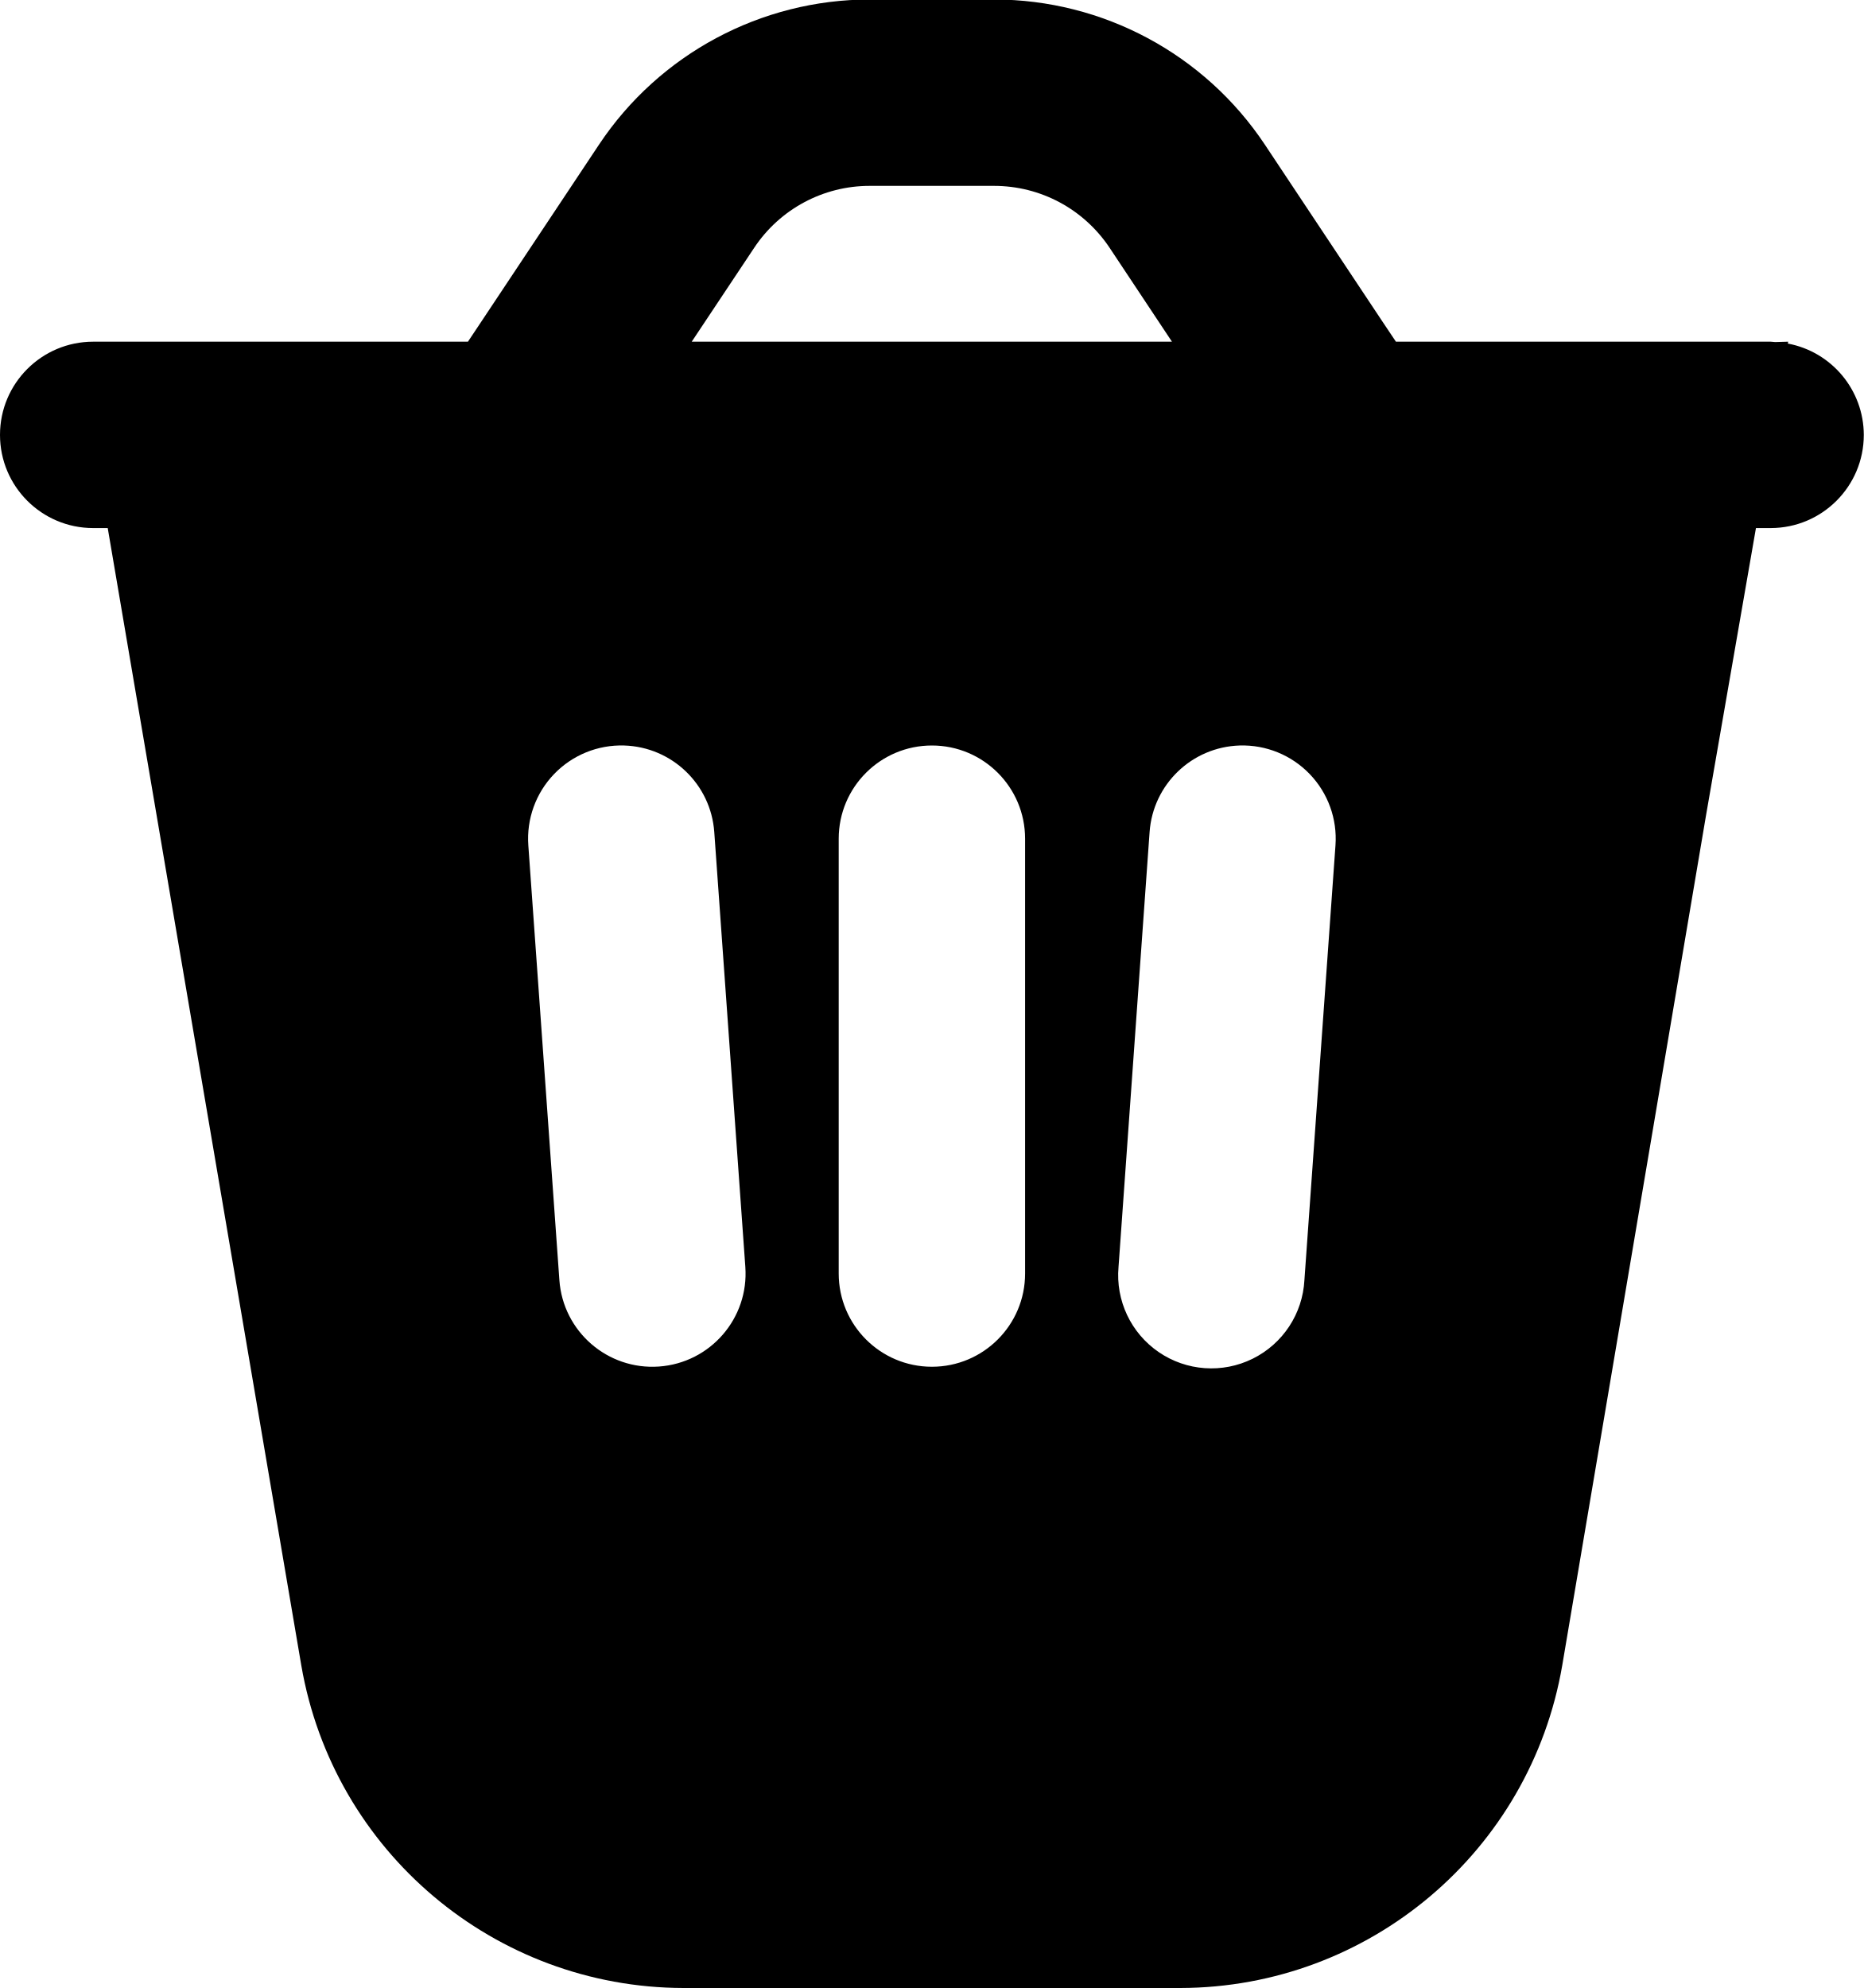
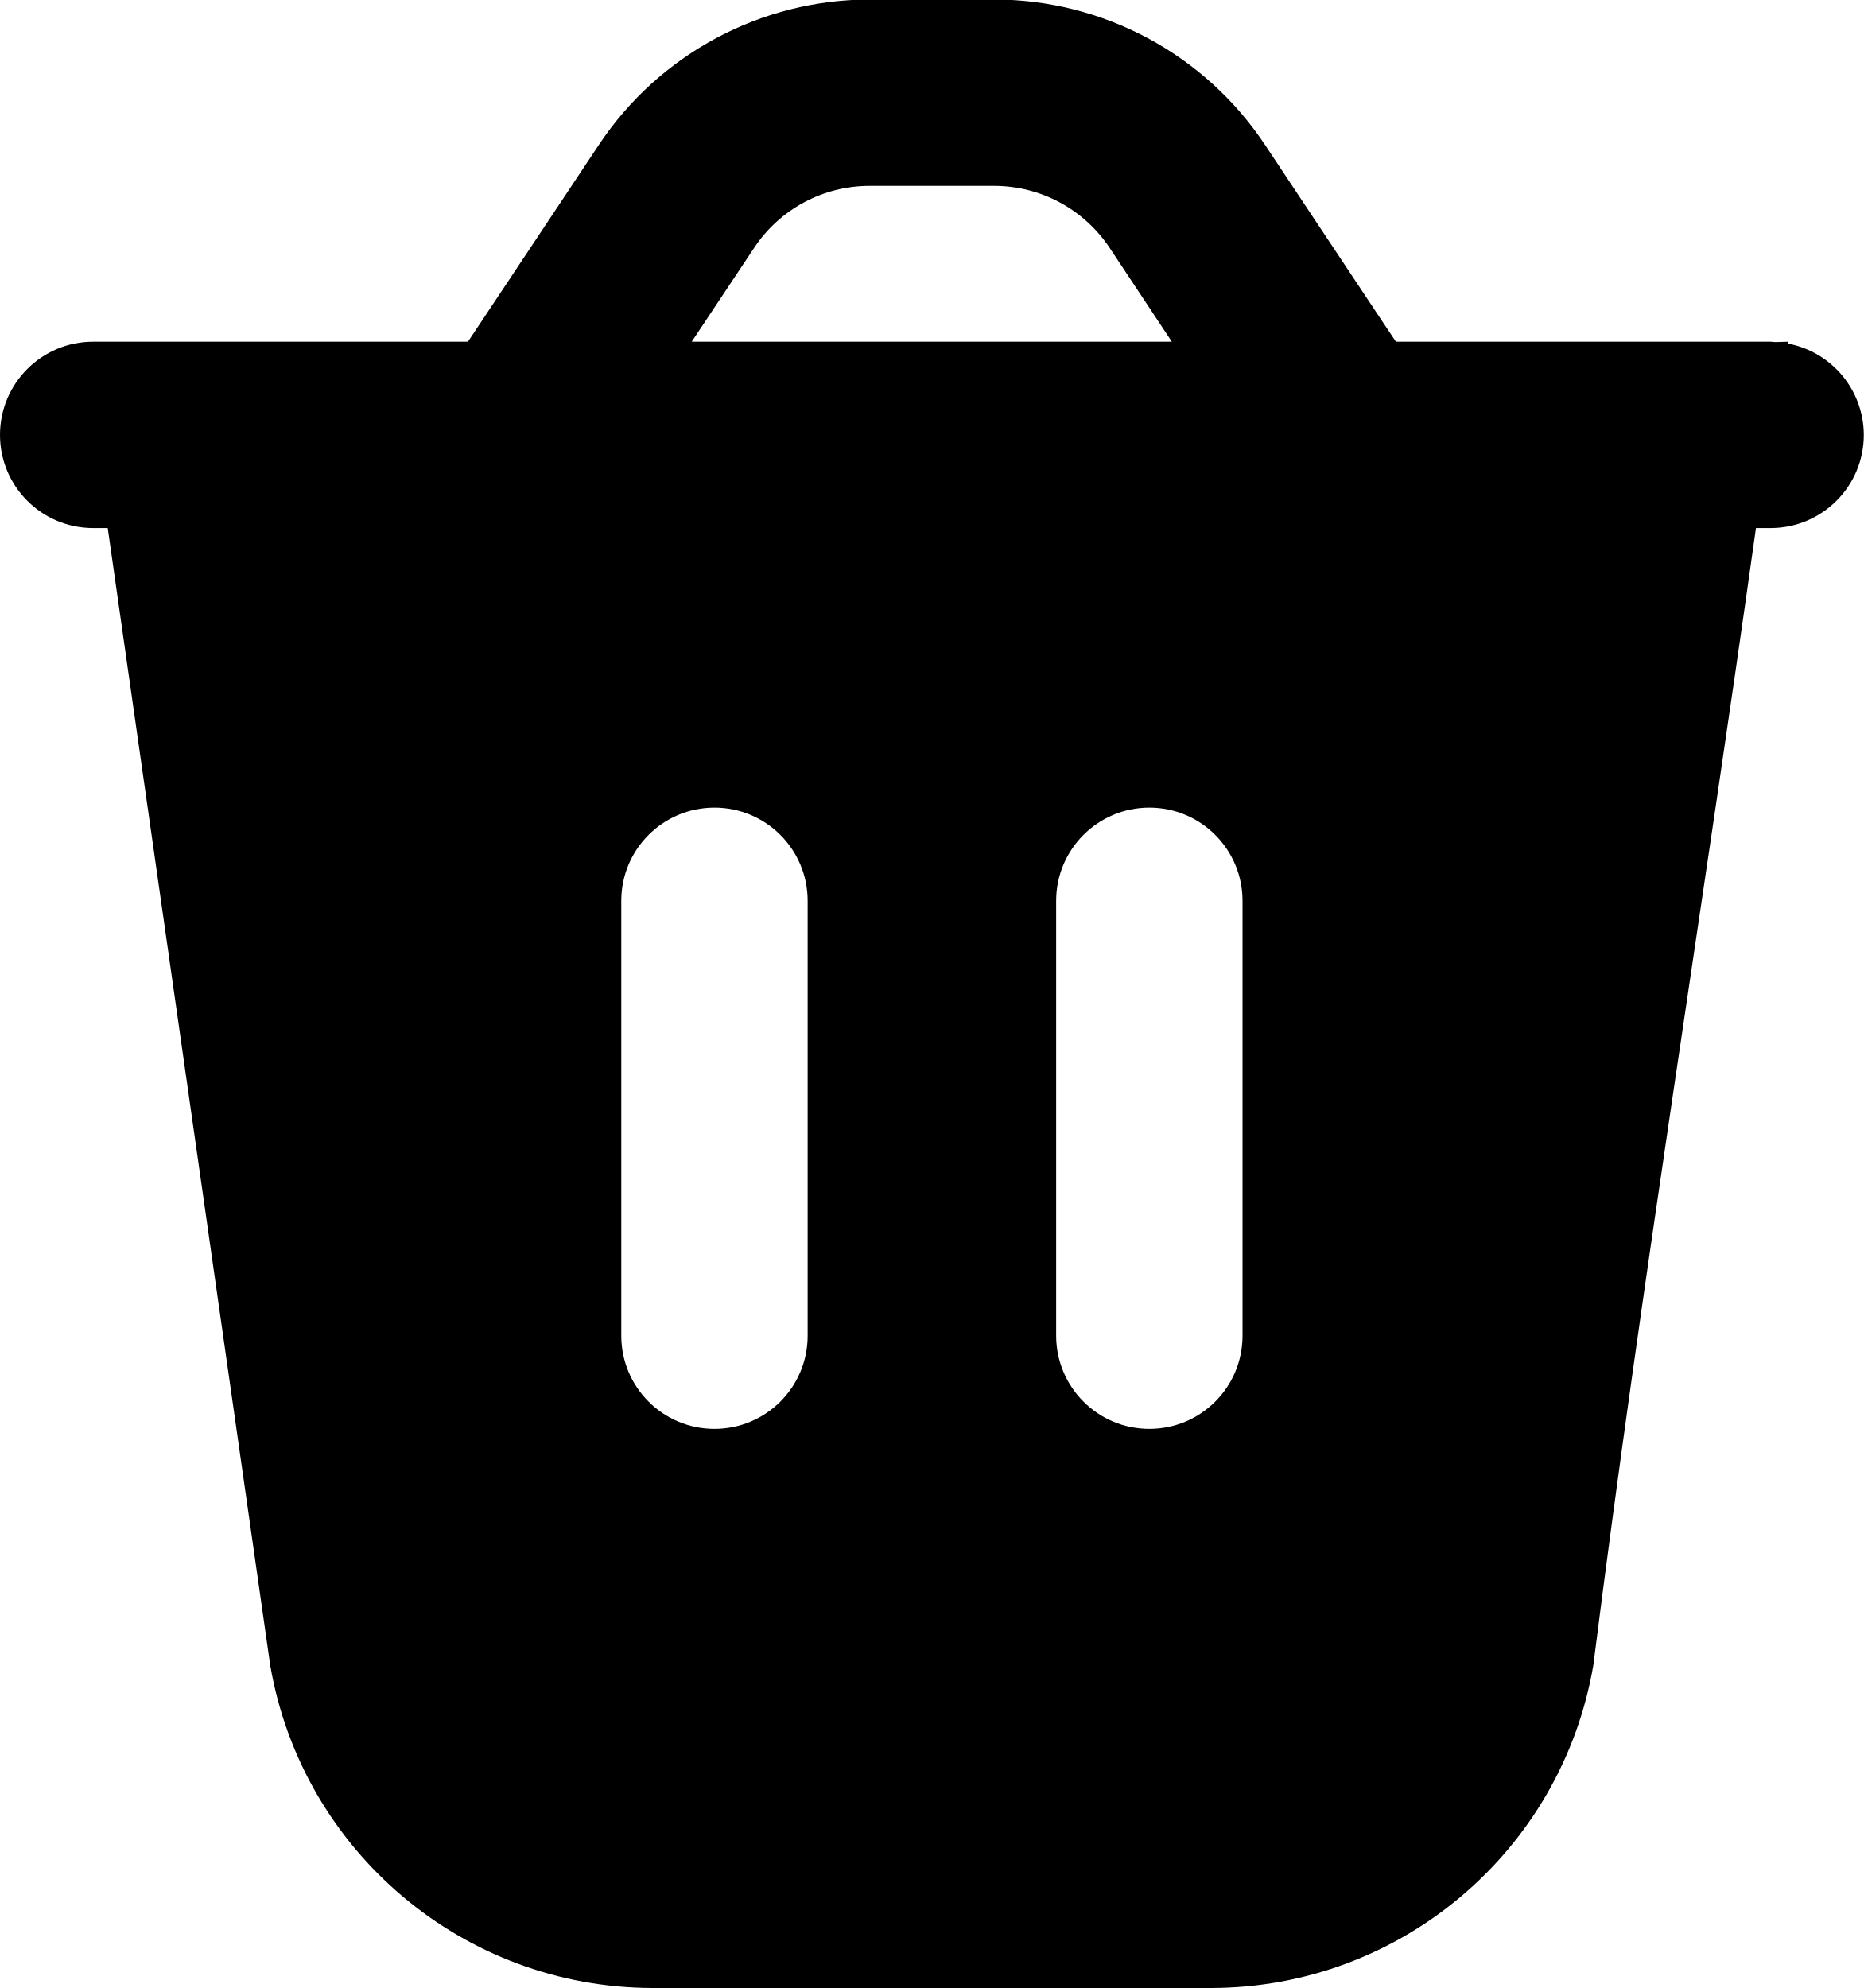
<svg xmlns="http://www.w3.org/2000/svg" xml:space="preserve" viewBox="0 0 30 32">
-   <path d="M14-.008c-1.75 0-3.388.878-4.357 2.334L7.752 5.17l-.22.33H1.5a1.5 1.5 0 0 0 0 3h.234L4.85 26.809A6.255 6.255 0 0 0 11 32h8a6.25 6.25 0 0 0 6.146-5.193l2.315-13.686.803-4.621h.236A1.5 1.5 0 0 0 30 7a1.5 1.5 0 0 0-1.223-1.47l.006-.03-.21.006A1.5 1.5 0 0 0 28.5 5.5h-6.031l-.221-.33-1.89-2.844A5.239 5.239 0 0 0 16-.008h-2zm0 3h2c.75 0 1.444.373 1.86.996L18.864 5.5h-7.73l1.006-1.512A2.229 2.229 0 0 1 14 2.992zM10.047 12a1.5 1.5 0 0 1 1.45 1.393l.5 7a1.5 1.5 0 0 1-2.993.214l-.5-7A1.5 1.5 0 0 1 10.047 12zM15 12a1.5 1.5 0 0 1 1.5 1.5v7a1.5 1.5 0 0 1-3 0v-7A1.5 1.5 0 0 1 15 12zm4.953 0a1.5 1.5 0 0 1 1.543 1.607l-.5 6.998a1.5 1.5 0 1 1-2.992-.212l.5-7A1.5 1.5 0 0 1 19.954 12z" color="#000" style="-inkscape-stroke:none" />
+   <path d="M14-.008a5.24 5.24 0 0 0-4.357 2.334L7.752 5.17l-.22.33H1.5a1.5 1.5 0 0 0 0 3h.234L4.35 26.809A6.256 6.256 0 0 0 10.5 32h9a6.25 6.25 0 0 0 6.146-5.193c.772-6.12 1.755-12.154 2.618-18.307h.236A1.5 1.5 0 0 0 30 7a1.5 1.5 0 0 0-1.223-1.47l.006-.03-.21.006A1.47 1.47 0 0 0 28.5 5.5h-6.031l-.221-.33-1.89-2.844A5.238 5.238 0 0 0 16-.008h-2zm0 3h2c.75 0 1.443.373 1.86.996L18.862 5.5h-7.728l1.006-1.512A2.228 2.228 0 0 1 14 2.992zM11.5 13a1.5 1.5 0 0 1 1.5 1.5v7a1.5 1.5 0 0 1-3 0v-7a1.5 1.5 0 0 1 1.5-1.5zm7 0a1.5 1.5 0 0 1 1.5 1.5v7a1.5 1.5 0 0 1-3 0v-7a1.5 1.5 0 0 1 1.5-1.5z" style="-inkscape-stroke:none" />
</svg>
